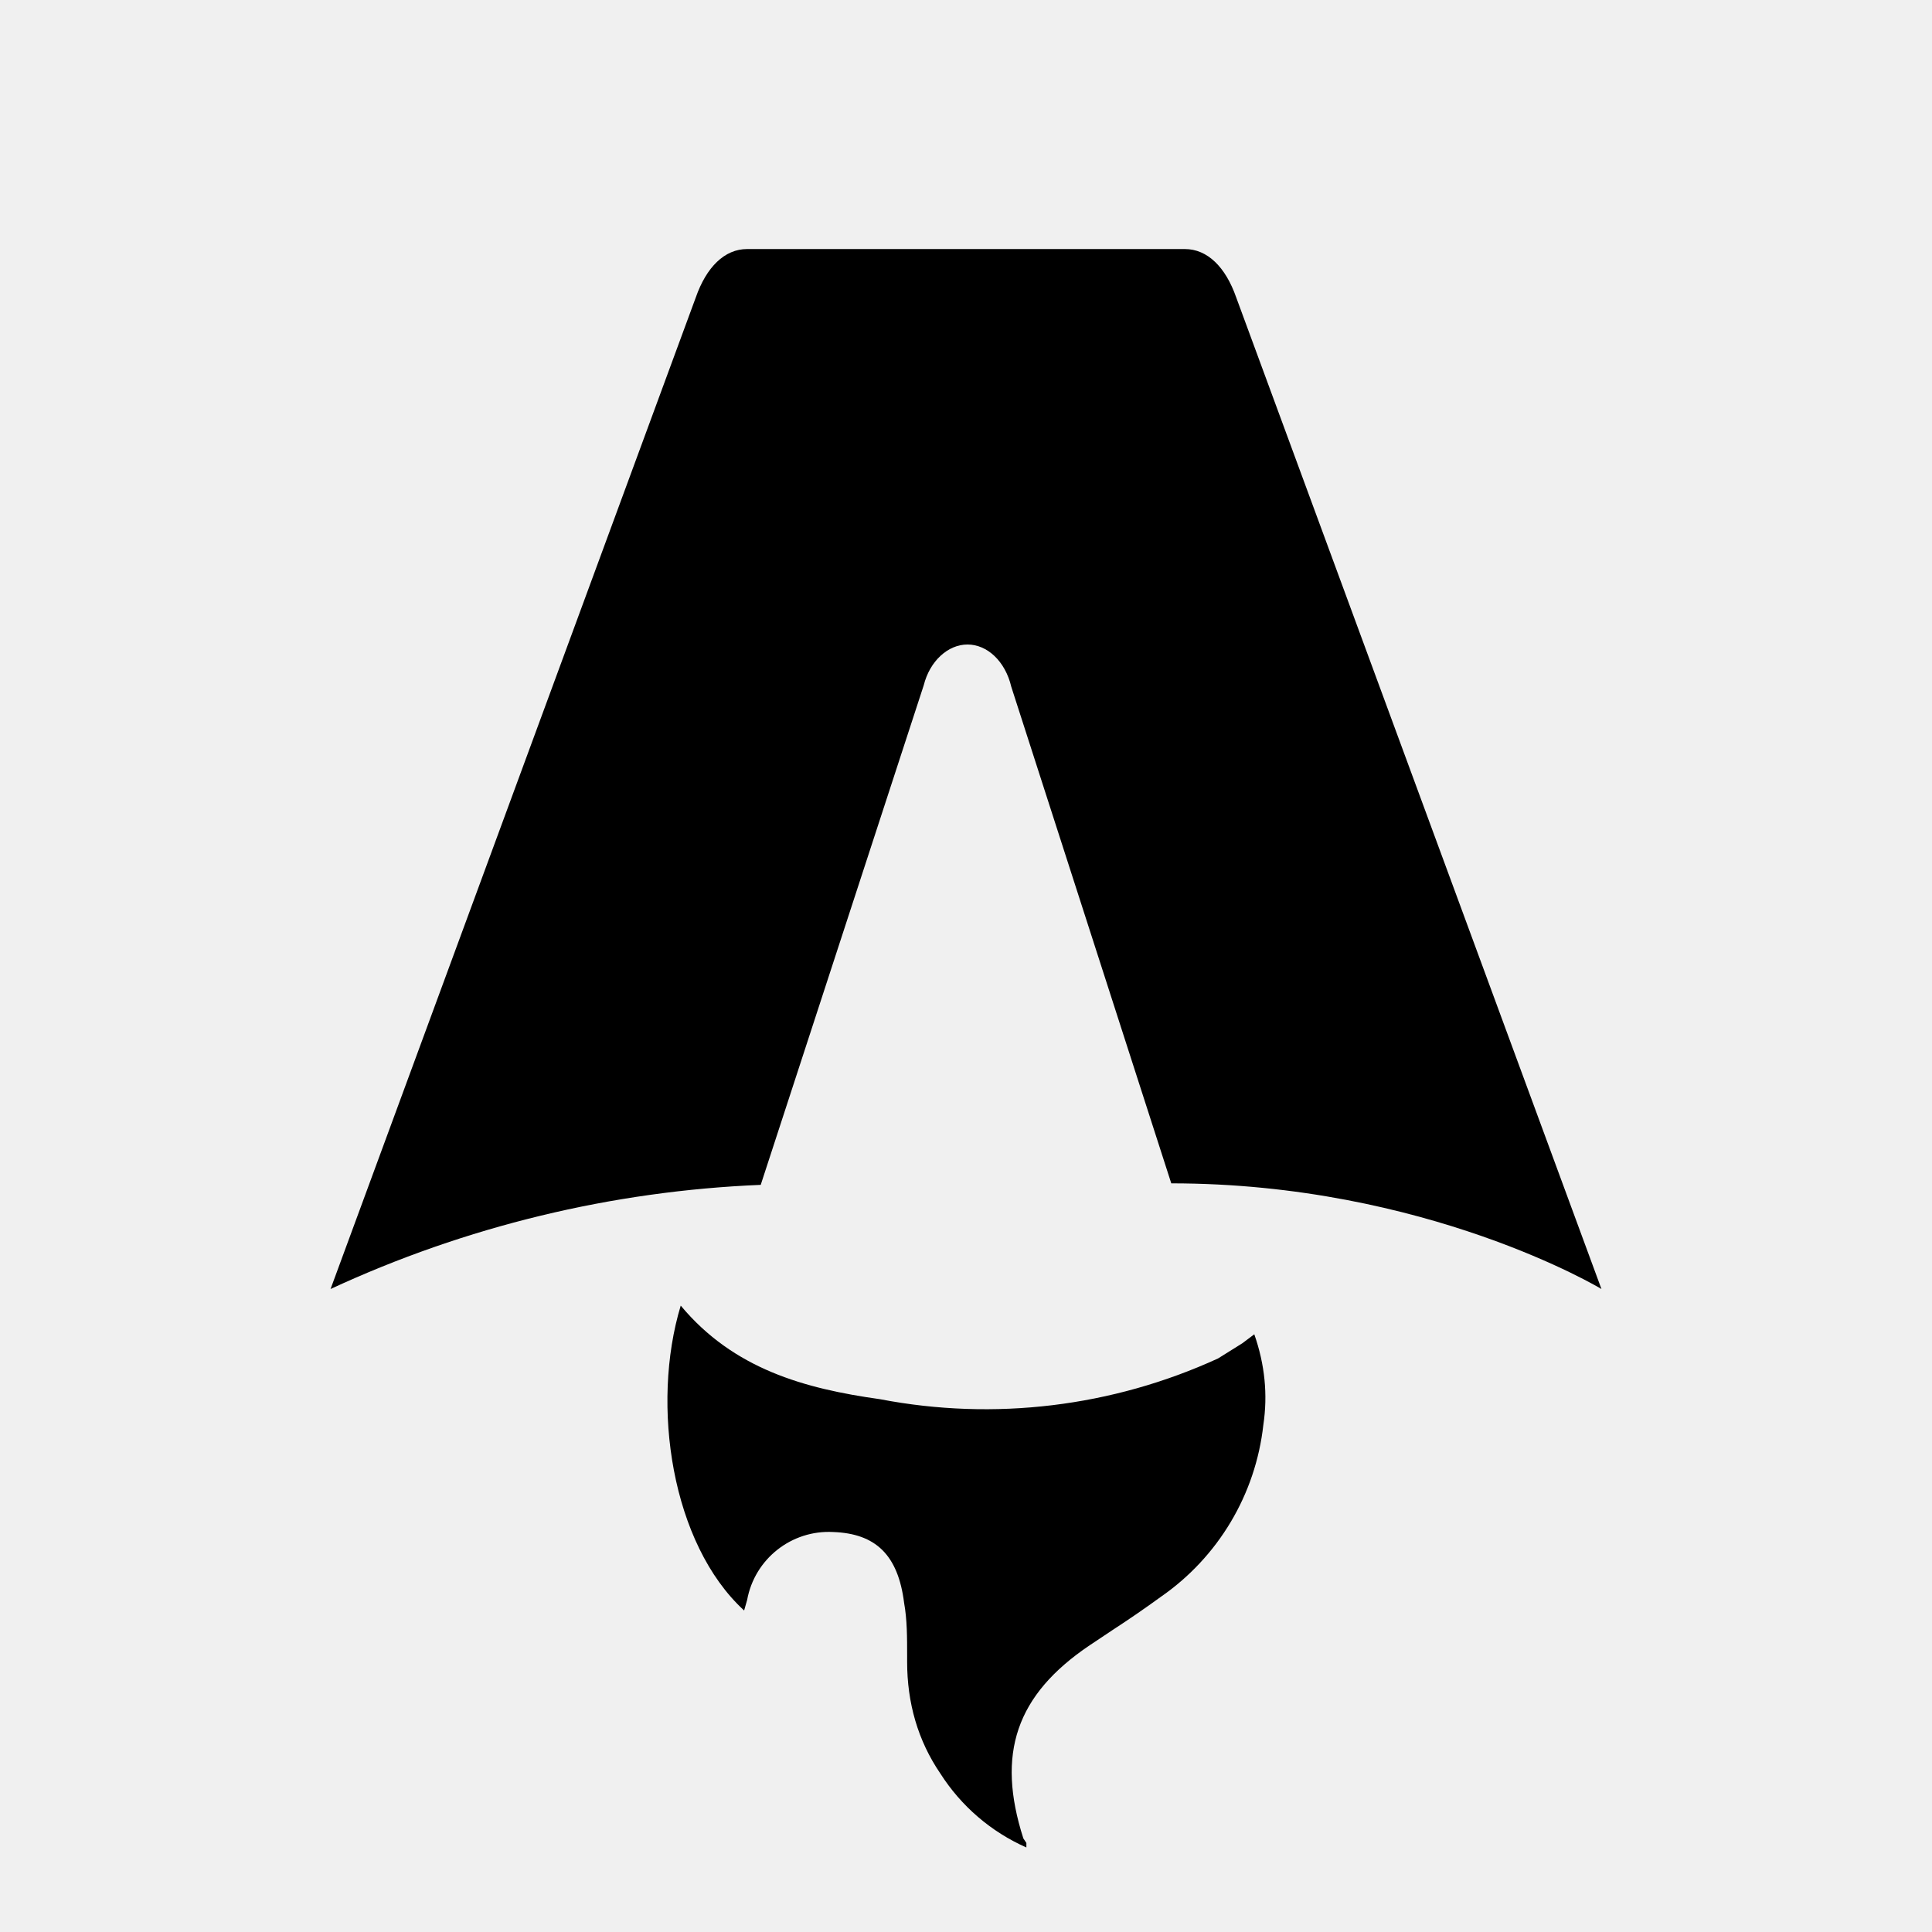
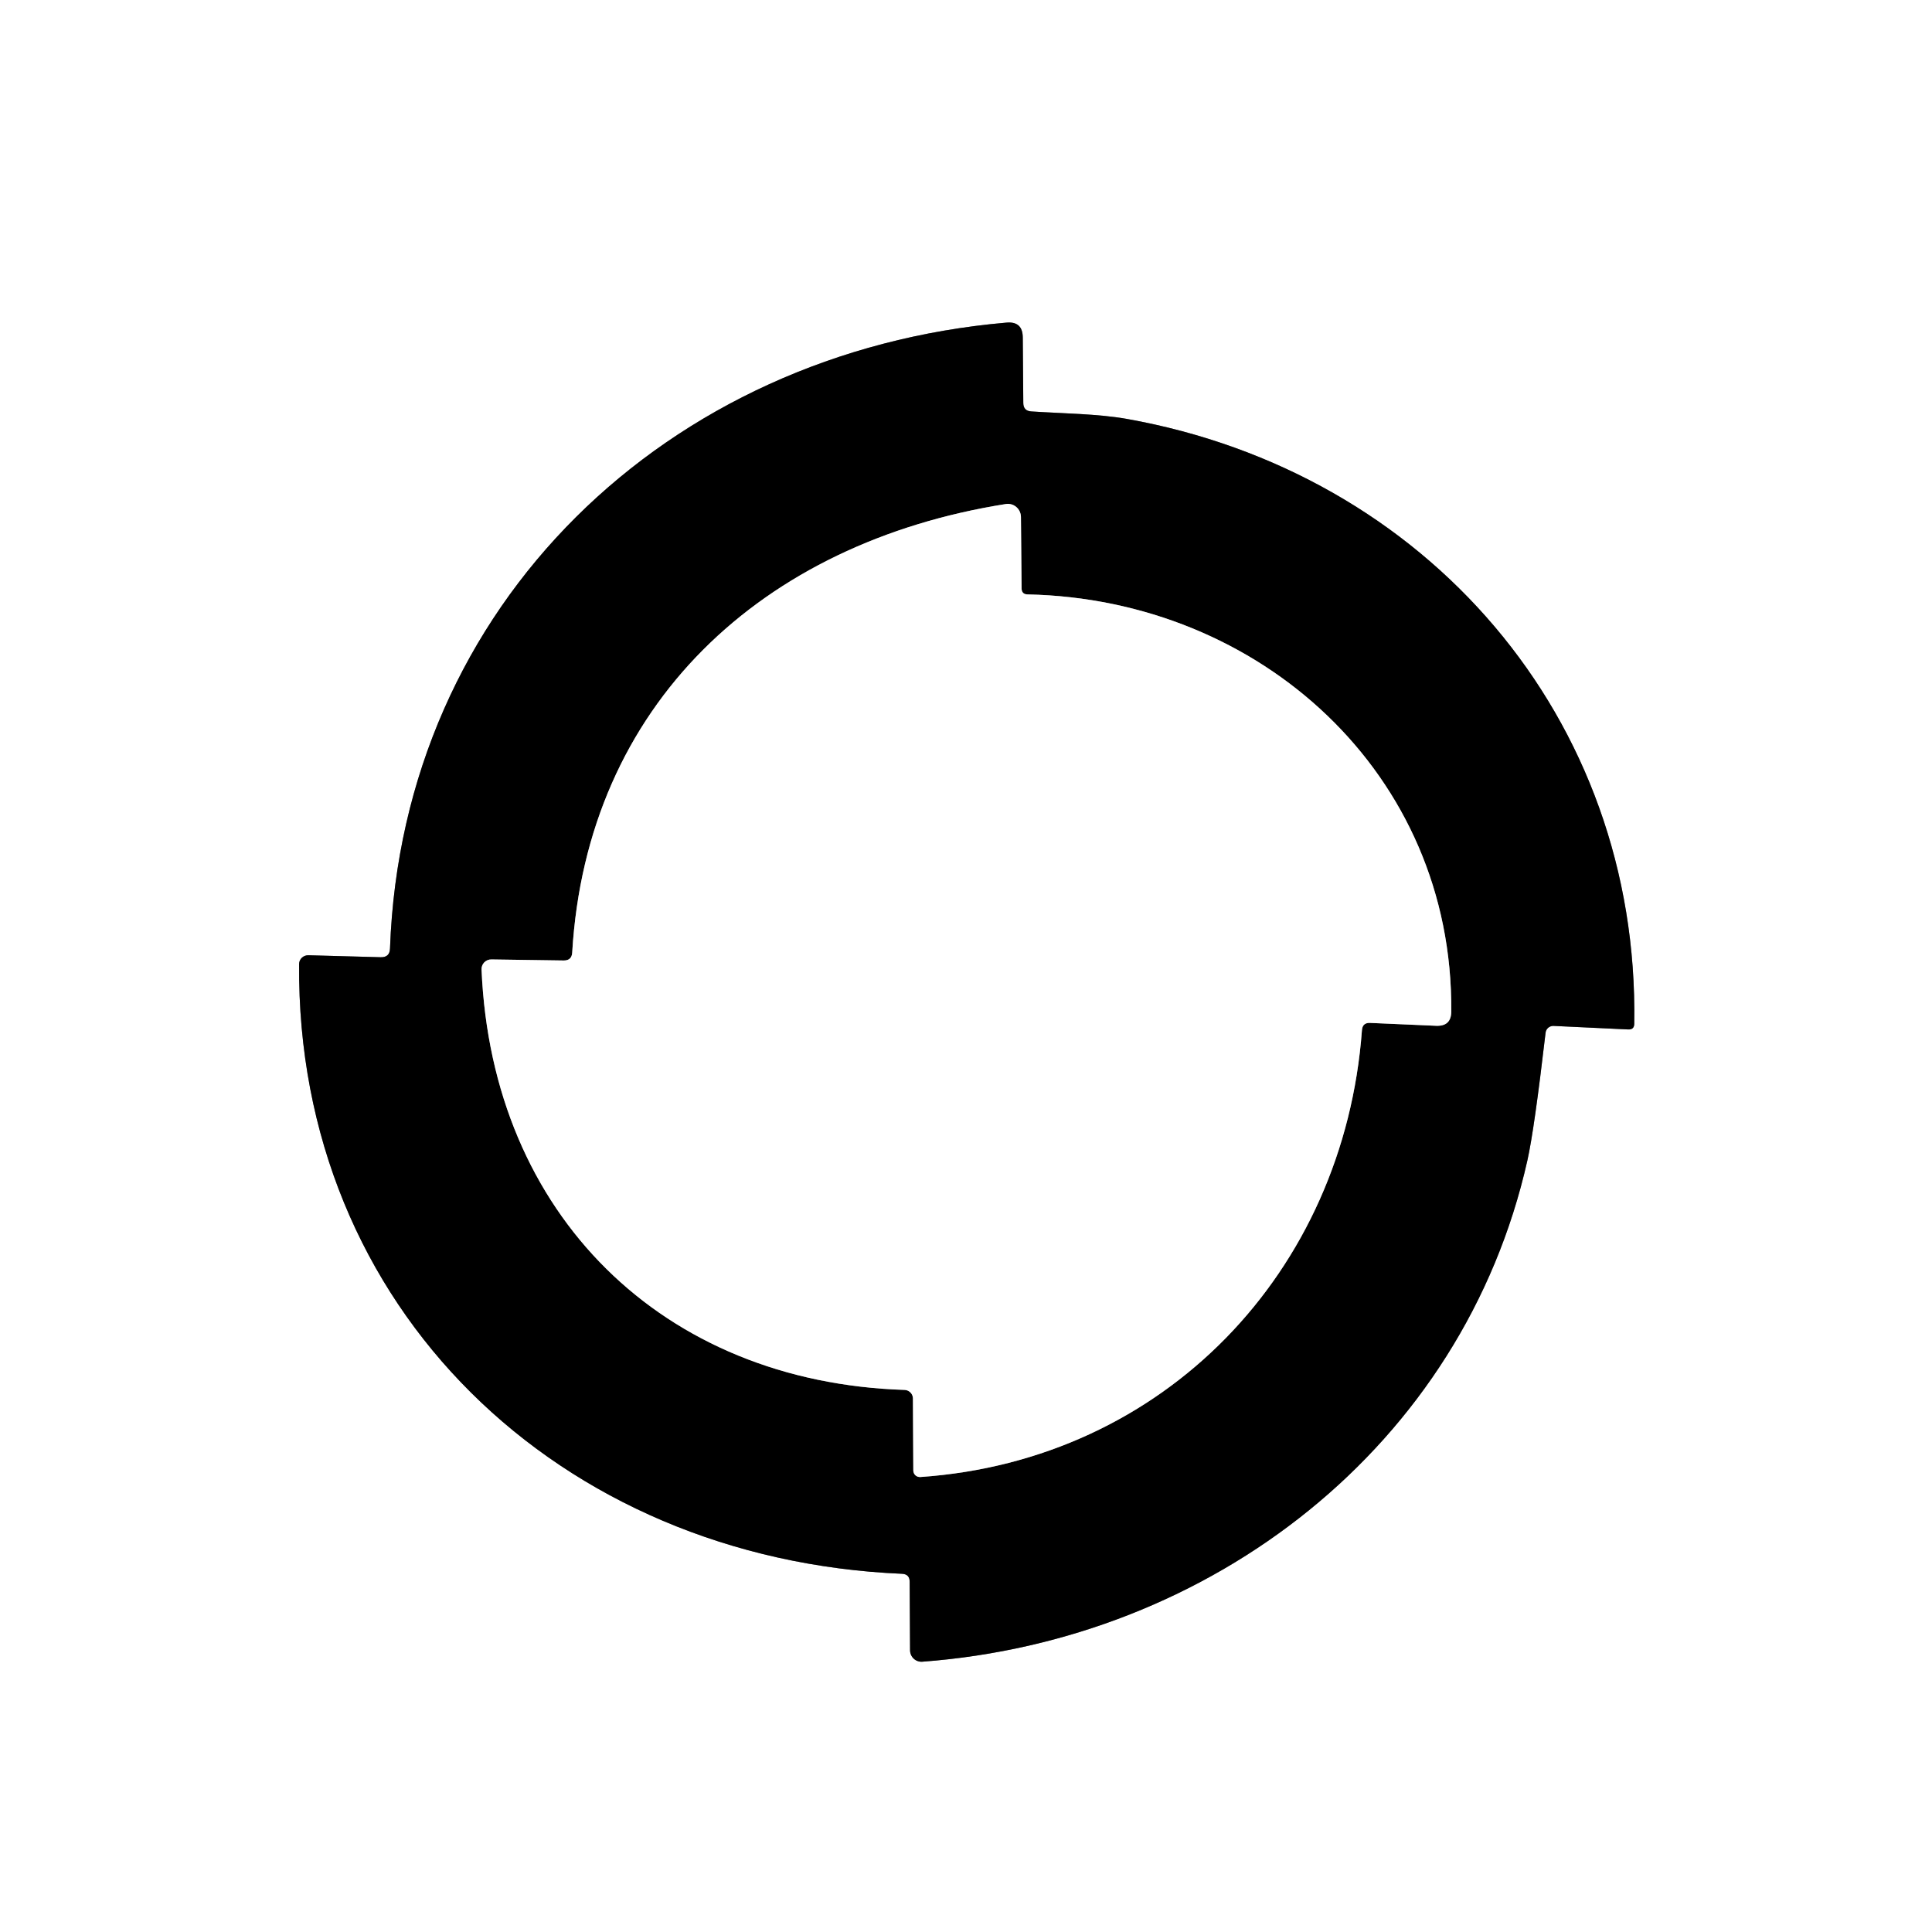
- <svg xmlns="http://www.w3.org/2000/svg" fill="none" viewBox="0 0 128 128">
-   <path d="M50.4 78.5a75.1 75.1 0 0 0-28.5 6.9l24.2-65.7c.7-2 1.9-3.2 3.4-3.2h29c1.5 0 2.7 1.2 3.4 3.2l24.2 65.7s-11.6-7-28.5-7L67 45.5c-.4-1.7-1.6-2.8-2.9-2.8-1.3 0-2.5 1.1-2.9 2.7L50.4 78.5Zm-1.1 28.2Zm-4.2-20.2c-2 6.6-.6 15.8 4.2 20.2a17.5 17.5 0 0 1 .2-.7 5.5 5.5 0 0 1 5.7-4.5c2.8.1 4.3 1.5 4.7 4.7.2 1.1.2 2.3.2 3.5v.4c0 2.7.7 5.2 2.2 7.4a13 13 0 0 0 5.7 4.9v-.3l-.2-.3c-1.8-5.6-.5-9.5 4.4-12.8l1.5-1a73 73 0 0 0 3.2-2.2 16 16 0 0 0 6.8-11.4c.3-2 .1-4-.6-6l-.8.6-1.6 1a37 37 0 0 1-22.4 2.7c-5-.7-9.7-2-13.2-6.2Z" />
-   <style>
-         path { fill: #000; }
-         @media (prefers-color-scheme: dark) {
-             path { fill: #FFF; }
-         }
-     </style>
+ <svg xmlns="http://www.w3.org/2000/svg" width="500" zoomAndPan="magnify" viewBox="0 0 375 375" height="500" preserveAspectRatio="xMidYMid meet" version="1.0">
+   <defs>
+     <clipPath id="7f4b7a83e7">
+       <path d="M 42.93 37.5 L 332.43 37.5 L 332.43 337.5 L 42.93 337.5 Z M 42.93 37.5 " clip-rule="nonzero" />
+     </clipPath>
+   </defs>
+   <rect x="-37.5" width="450" fill="#ffffff" y="-37.5" height="450" fill-opacity="1" />
+   <rect x="-37.5" width="450" fill="#ffffff" y="-37.5" height="450" fill-opacity="1" />
+   <path stroke-linecap="butt" transform="matrix(0.749813, 0, 0, 0.749809, -15.99357, -51.73231)" fill="none" stroke-linejoin="miter" d="M 423.483 334.567 L 442.821 335.484 C 443.857 335.525 444.378 335.03 444.378 333.994 C 445.696 254.812 390.453 191.223 312.997 177.428 C 305.526 176.11 296.534 176.042 288.282 175.5 C 286.933 175.412 286.245 174.688 286.224 173.338 L 286.089 156.329 C 286.063 153.536 284.656 152.26 281.859 152.51 C 194.264 160.085 125.497 225.2 122.288 314.52 C 122.241 316.078 121.438 316.828 119.886 316.786 L 101.157 316.276 C 100.845 316.27 100.543 316.317 100.251 316.432 C 99.959 316.541 99.699 316.703 99.475 316.916 C 99.245 317.13 99.073 317.375 98.948 317.656 C 98.823 317.937 98.761 318.234 98.756 318.542 C 98.042 407.695 166.069 472.607 254.847 476.394 C 256.154 476.462 256.811 477.15 256.811 478.457 L 256.91 496.207 C 256.915 496.618 256.998 497.014 257.165 497.389 C 257.332 497.77 257.566 498.098 257.868 498.374 C 258.17 498.655 258.514 498.864 258.9 498.994 C 259.285 499.129 259.681 499.181 260.088 499.15 C 334.872 493.571 400.091 443.396 416.72 369.357 C 417.919 364.017 419.482 353.004 421.42 336.328 C 421.451 336.078 421.524 335.843 421.644 335.619 C 421.763 335.4 421.92 335.208 422.107 335.041 C 422.3 334.879 422.514 334.759 422.753 334.676 C 422.988 334.593 423.233 334.556 423.483 334.567 " stroke="#808080" stroke-width="2" stroke-opacity="1" stroke-miterlimit="4" />
+   <path stroke-linecap="butt" transform="matrix(0.749813, 0, 0, 0.749809, -15.99357, -51.73231)" fill="none" stroke-linejoin="miter" d="M 167.283 317.63 L 148.555 317.359 C 148.206 317.349 147.867 317.411 147.544 317.542 C 147.221 317.672 146.934 317.865 146.69 318.115 C 146.445 318.365 146.262 318.656 146.142 318.979 C 146.017 319.308 145.965 319.646 145.986 319.995 C 148.69 383.59 193.014 426.799 255.493 428.794 C 255.779 428.799 256.061 428.867 256.321 428.981 C 256.587 429.096 256.821 429.263 257.024 429.471 C 257.228 429.679 257.384 429.914 257.493 430.185 C 257.597 430.456 257.655 430.732 257.655 431.024 L 257.754 449.653 C 257.754 449.888 257.801 450.117 257.894 450.331 C 257.988 450.549 258.124 450.737 258.295 450.898 C 258.473 451.06 258.671 451.18 258.895 451.253 C 259.119 451.331 259.348 451.362 259.582 451.341 C 322.733 446.981 369.255 398.265 373.887 335.682 C 373.975 334.353 374.689 333.723 376.018 333.79 L 393.09 334.535 C 395.705 334.645 397.012 333.405 397.012 330.816 C 397.486 269.316 347.552 224.117 287.303 222.866 C 286.313 222.84 285.808 222.335 285.782 221.345 L 285.615 202.814 C 285.61 202.32 285.5 201.845 285.292 201.392 C 285.083 200.944 284.792 200.559 284.411 200.236 C 284.036 199.913 283.609 199.683 283.135 199.553 C 282.661 199.418 282.176 199.392 281.692 199.47 C 218.572 209.478 173.233 251.4 169.45 315.635 C 169.357 316.963 168.638 317.63 167.283 317.63 " stroke="#808080" stroke-width="2" stroke-opacity="1" stroke-miterlimit="4" />
+   <g clip-path="url(#7f4b7a83e7)">
+     <path fill="#ffffff" d="M -15.992 -51.73 L 1251.508 -51.73 L 1251.508 455.266 L -15.992 455.266 Z M 301.539 199.129 L 316.039 199.816 C 316.816 199.848 317.207 199.477 317.207 198.699 C 318.195 139.328 276.773 91.648 218.695 81.305 C 213.094 80.316 206.352 80.266 200.164 79.859 C 199.152 79.793 198.637 79.25 198.621 78.238 L 198.52 65.484 C 198.5 63.391 197.445 62.434 195.348 62.621 C 129.668 68.301 78.105 117.125 75.699 184.098 C 75.664 185.266 75.062 185.828 73.898 185.797 L 59.855 185.414 C 59.621 185.41 59.395 185.445 59.176 185.531 C 58.957 185.613 58.762 185.734 58.594 185.895 C 58.422 186.055 58.293 186.238 58.199 186.449 C 58.105 186.66 58.059 186.883 58.055 187.113 C 57.52 253.961 108.527 302.633 175.094 305.473 C 176.074 305.523 176.566 306.039 176.566 307.02 L 176.641 320.328 C 176.645 320.637 176.707 320.934 176.832 321.215 C 176.957 321.5 177.133 321.746 177.359 321.953 C 177.586 322.164 177.844 322.32 178.133 322.418 C 178.422 322.52 178.719 322.559 179.023 322.535 C 235.098 318.352 284 280.73 296.469 225.215 C 297.367 221.211 298.539 212.953 299.996 200.449 C 300.016 200.262 300.07 200.086 300.16 199.918 C 300.25 199.754 300.367 199.609 300.508 199.484 C 300.652 199.363 300.812 199.273 300.992 199.211 C 301.168 199.148 301.352 199.121 301.539 199.129 Z M 588.402 173.398 C 589.211 175.852 589.77 177.828 590.074 179.332 C 590.156 179.738 590.359 180.074 590.684 180.34 C 591.004 180.605 591.379 180.742 591.797 180.75 L 606.957 180.852 C 607.137 180.855 607.309 180.816 607.473 180.746 C 607.637 180.672 607.781 180.57 607.902 180.438 C 608.023 180.305 608.109 180.152 608.168 179.984 C 608.223 179.812 608.242 179.637 608.227 179.457 C 605.258 149.496 575.371 140.09 549.945 147.82 C 524.441 155.555 520.133 187.926 546.344 198.875 C 557.008 203.32 567.902 207.125 579.023 210.285 C 585.223 212.043 589.109 214.02 590.684 216.215 C 607.617 239.918 551.668 247.547 544.445 221.59 C 544.055 220.203 543.145 219.512 541.707 219.512 L 527.715 219.461 C 526.242 219.461 525.645 220.18 525.914 221.617 C 528.129 233.598 534.145 242.082 543.961 247.066 C 565.207 257.891 605.941 257.941 611.215 227.777 C 618.695 185.012 547.688 197.383 546.371 173.934 C 545.406 156.719 583.203 157.633 588.402 173.398 Z M 484.77 147.289 C 484.77 147.023 484.676 146.797 484.488 146.609 C 484.301 146.422 484.074 146.328 483.809 146.328 L 466.773 146.328 C 466.504 146.328 466.277 146.422 466.09 146.609 C 465.902 146.797 465.809 147.023 465.809 147.289 L 465.809 249.652 C 465.809 249.918 465.902 250.145 466.09 250.332 C 466.277 250.523 466.504 250.617 466.773 250.617 L 483.809 250.617 C 484.074 250.617 484.301 250.523 484.488 250.332 C 484.676 250.145 484.77 249.918 484.77 249.652 Z M 391.383 207.141 C 391.383 206.977 391.414 206.816 391.477 206.664 C 391.539 206.512 391.629 206.379 391.746 206.262 C 391.859 206.145 391.996 206.055 392.148 205.992 C 392.301 205.93 392.457 205.898 392.625 205.898 L 439.977 205.824 C 440.141 205.824 440.301 205.789 440.453 205.727 C 440.605 205.664 440.738 205.574 440.855 205.457 C 440.973 205.344 441.062 205.207 441.125 205.055 C 441.188 204.902 441.219 204.746 441.219 204.582 L 441.195 191.523 C 441.195 191.359 441.16 191.203 441.098 191.051 C 441.035 190.898 440.945 190.762 440.828 190.648 C 440.715 190.531 440.578 190.441 440.426 190.379 C 440.273 190.316 440.117 190.281 439.953 190.281 L 392.625 190.359 C 392.457 190.359 392.301 190.328 392.148 190.266 C 391.996 190.203 391.859 190.113 391.746 189.996 C 391.629 189.879 391.539 189.746 391.477 189.594 C 391.414 189.441 391.383 189.281 391.383 189.117 L 391.383 164.855 C 391.383 164.691 391.414 164.535 391.477 164.383 C 391.539 164.23 391.629 164.094 391.746 163.98 C 391.859 163.863 391.996 163.773 392.148 163.711 C 392.301 163.645 392.457 163.613 392.625 163.613 L 445.223 163.539 C 445.391 163.539 445.547 163.508 445.699 163.445 C 445.852 163.383 445.984 163.293 446.102 163.176 C 446.219 163.059 446.309 162.926 446.371 162.773 C 446.434 162.621 446.465 162.461 446.465 162.297 L 446.566 148.66 C 446.566 148.492 446.535 148.336 446.473 148.184 C 446.41 148.031 446.32 147.898 446.203 147.781 C 446.086 147.664 445.953 147.574 445.801 147.512 C 445.648 147.449 445.492 147.418 445.324 147.418 L 374.902 147.492 C 374.738 147.492 374.582 147.523 374.43 147.586 C 374.277 147.648 374.141 147.738 374.023 147.855 C 373.91 147.973 373.82 148.105 373.754 148.258 C 373.691 148.41 373.66 148.57 373.66 148.734 L 373.637 250.109 C 373.637 250.273 373.668 250.434 373.73 250.586 C 373.793 250.734 373.883 250.871 374 250.988 C 374.117 251.102 374.25 251.191 374.402 251.258 C 374.555 251.32 374.715 251.352 374.879 251.352 L 446.566 251.426 C 446.734 251.426 446.891 251.395 447.043 251.332 C 447.195 251.27 447.328 251.18 447.445 251.062 C 447.562 250.945 447.652 250.812 447.715 250.66 C 447.777 250.508 447.809 250.348 447.809 250.184 L 447.836 236.648 C 447.836 236.484 447.805 236.324 447.742 236.172 C 447.676 236.02 447.59 235.887 447.473 235.77 C 447.355 235.652 447.219 235.562 447.07 235.5 C 446.918 235.438 446.758 235.406 446.594 235.406 L 392.598 235.406 C 392.434 235.406 392.273 235.375 392.121 235.312 C 391.969 235.25 391.836 235.16 391.719 235.043 C 391.602 234.926 391.512 234.793 391.449 234.641 C 391.387 234.488 391.355 234.328 391.355 234.164 Z M 664.555 254.191 C 665.895 254.191 667.227 254.129 668.559 253.992 C 669.895 253.859 671.215 253.66 672.527 253.395 C 673.84 253.125 675.141 252.793 676.422 252.395 C 677.703 251.996 678.961 251.531 680.199 251.004 C 681.438 250.477 682.645 249.891 683.828 249.238 C 685.008 248.59 686.156 247.883 687.27 247.117 C 688.383 246.352 689.461 245.531 690.496 244.656 C 691.531 243.781 692.523 242.855 693.473 241.879 C 694.418 240.902 695.32 239.883 696.172 238.812 C 697.02 237.746 697.82 236.641 698.566 235.492 C 699.309 234.344 700 233.16 700.633 231.941 C 701.266 230.723 701.84 229.477 702.355 228.199 C 702.867 226.926 703.32 225.625 703.711 224.305 C 704.102 222.98 704.43 221.641 704.691 220.285 C 704.957 218.93 705.156 217.566 705.289 216.191 C 705.422 214.816 705.488 213.438 705.492 212.055 C 705.496 210.672 705.434 209.293 705.305 207.918 C 705.176 206.539 704.98 205.176 704.723 203.816 C 704.465 202.461 704.141 201.121 703.754 199.797 C 703.367 198.477 702.922 197.176 702.41 195.895 C 701.902 194.617 701.332 193.367 700.703 192.148 C 700.074 190.93 699.387 189.742 698.648 188.594 C 697.906 187.441 697.109 186.332 696.266 185.262 C 695.418 184.191 694.52 183.168 693.574 182.188 C 692.633 181.207 691.641 180.281 690.609 179.402 C 689.578 178.523 688.504 177.699 687.395 176.93 C 686.281 176.156 685.137 175.445 683.957 174.793 C 682.777 174.137 681.57 173.547 680.336 173.016 C 679.098 172.484 677.84 172.016 676.562 171.613 C 675.281 171.211 673.984 170.871 672.672 170.602 C 671.359 170.328 670.039 170.121 668.707 169.984 C 667.375 169.848 666.039 169.777 664.703 169.773 C 663.363 169.773 662.027 169.84 660.695 169.973 C 659.363 170.105 658.043 170.305 656.73 170.57 C 655.414 170.84 654.117 171.172 652.836 171.57 C 651.555 171.969 650.297 172.434 649.059 172.961 C 647.82 173.488 646.613 174.074 645.43 174.727 C 644.25 175.375 643.102 176.082 641.988 176.848 C 640.871 177.613 639.797 178.434 638.762 179.309 C 637.727 180.184 636.734 181.109 635.785 182.086 C 634.836 183.062 633.938 184.082 633.086 185.152 C 632.234 186.219 631.438 187.324 630.691 188.473 C 629.945 189.621 629.258 190.805 628.625 192.023 C 627.992 193.242 627.418 194.488 626.902 195.766 C 626.391 197.039 625.938 198.34 625.547 199.66 C 625.156 200.984 624.828 202.324 624.562 203.68 C 624.301 205.035 624.102 206.398 623.969 207.773 C 623.836 209.148 623.766 210.527 623.766 211.91 C 623.762 213.293 623.824 214.672 623.953 216.047 C 624.082 217.426 624.277 218.789 624.535 220.148 C 624.793 221.504 625.117 222.844 625.504 224.168 C 625.891 225.488 626.336 226.789 626.848 228.07 C 627.355 229.348 627.926 230.598 628.555 231.816 C 629.184 233.035 629.867 234.223 630.609 235.371 C 631.352 236.523 632.145 237.633 632.992 238.703 C 633.84 239.773 634.738 240.797 635.68 241.777 C 636.625 242.758 637.613 243.684 638.648 244.562 C 639.68 245.441 640.754 246.266 641.863 247.039 C 642.977 247.809 644.121 248.52 645.301 249.172 C 646.48 249.828 647.688 250.418 648.922 250.949 C 650.156 251.48 651.414 251.949 652.695 252.352 C 653.977 252.754 655.273 253.094 656.582 253.363 C 657.895 253.637 659.219 253.844 660.551 253.98 C 661.883 254.117 663.215 254.188 664.555 254.191 Z M 778.094 221.312 C 775.121 231.906 769.195 237.594 760.324 238.371 C 729.523 241.109 727.32 191.805 751.504 186.023 C 765.141 182.781 773.945 188.121 777.918 202.047 C 778.137 202.805 778.645 203.188 779.438 203.188 L 794.445 203.059 C 794.582 203.059 794.711 203.027 794.832 202.969 C 794.957 202.91 795.059 202.832 795.145 202.73 C 795.23 202.625 795.289 202.512 795.324 202.383 C 795.355 202.254 795.359 202.125 795.332 201.996 C 791.023 177.277 771.402 166.758 747.879 171.551 C 707.09 179.891 707.113 242.402 746.941 252.137 C 770.973 258.02 791.074 246.711 795.23 221.438 C 795.246 221.344 795.242 221.254 795.215 221.164 C 795.191 221.074 795.148 220.992 795.086 220.922 C 795.023 220.852 794.953 220.797 794.867 220.758 C 794.781 220.719 794.691 220.703 794.598 220.703 L 778.855 220.727 C 778.449 220.727 778.195 220.922 778.094 221.312 Z M 847.816 254.215 C 849.152 254.223 850.488 254.16 851.82 254.031 C 853.152 253.902 854.477 253.707 855.789 253.445 C 857.105 253.184 858.402 252.852 859.688 252.457 C 860.969 252.062 862.23 251.605 863.469 251.082 C 864.707 250.559 865.922 249.977 867.105 249.328 C 868.289 248.684 869.438 247.98 870.555 247.215 C 871.672 246.453 872.75 245.637 873.789 244.766 C 874.828 243.891 875.824 242.969 876.773 241.996 C 877.727 241.023 878.629 240.004 879.484 238.941 C 880.34 237.875 881.141 236.77 881.891 235.625 C 882.641 234.477 883.332 233.297 883.969 232.078 C 884.605 230.863 885.184 229.617 885.703 228.34 C 886.223 227.066 886.68 225.77 887.074 224.445 C 887.473 223.125 887.805 221.785 888.07 220.43 C 888.34 219.078 888.543 217.711 888.68 216.336 C 888.82 214.961 888.891 213.578 888.898 212.195 C 888.906 210.812 888.848 209.434 888.723 208.055 C 888.602 206.68 888.41 205.312 888.156 203.953 C 887.902 202.594 887.586 201.254 887.203 199.93 C 886.824 198.602 886.379 197.301 885.875 196.02 C 885.367 194.738 884.805 193.484 884.18 192.262 C 883.555 191.039 882.875 189.852 882.137 188.699 C 881.398 187.543 880.609 186.43 879.766 185.355 C 878.922 184.281 878.027 183.254 877.086 182.27 C 876.145 181.289 875.16 180.355 874.129 179.473 C 873.102 178.59 872.031 177.762 870.922 176.988 C 869.812 176.211 868.672 175.496 867.492 174.836 C 866.316 174.18 865.113 173.582 863.879 173.047 C 862.645 172.512 861.387 172.039 860.109 171.629 C 858.832 171.223 857.535 170.879 856.227 170.602 C 854.914 170.328 853.594 170.117 852.262 169.973 C 850.93 169.832 849.594 169.758 848.258 169.75 C 846.918 169.742 845.582 169.805 844.25 169.934 C 842.918 170.062 841.594 170.258 840.281 170.52 C 838.965 170.781 837.668 171.113 836.387 171.508 C 835.102 171.902 833.84 172.359 832.602 172.883 C 831.363 173.406 830.152 173.988 828.969 174.637 C 827.785 175.281 826.633 175.984 825.516 176.75 C 824.398 177.512 823.32 178.328 822.281 179.199 C 821.242 180.074 820.25 180.996 819.297 181.969 C 818.348 182.941 817.441 183.961 816.59 185.023 C 815.734 186.09 814.93 187.195 814.184 188.34 C 813.434 189.488 812.738 190.668 812.102 191.887 C 811.465 193.102 810.887 194.348 810.367 195.625 C 809.848 196.898 809.391 198.195 808.996 199.52 C 808.602 200.84 808.27 202.18 808 203.535 C 807.73 204.891 807.527 206.254 807.391 207.629 C 807.254 209.008 807.18 210.387 807.172 211.77 C 807.164 213.152 807.223 214.531 807.348 215.91 C 807.473 217.285 807.66 218.652 807.914 220.012 C 808.168 221.371 808.484 222.711 808.867 224.039 C 809.25 225.363 809.691 226.664 810.199 227.945 C 810.703 229.227 811.27 230.48 811.895 231.703 C 812.52 232.926 813.199 234.113 813.938 235.27 C 814.672 236.422 815.465 237.535 816.309 238.609 C 817.152 239.684 818.043 240.711 818.984 241.695 C 819.926 242.676 820.91 243.609 821.941 244.492 C 822.973 245.375 824.039 246.203 825.148 246.98 C 826.258 247.754 827.402 248.469 828.578 249.129 C 829.754 249.785 830.961 250.383 832.195 250.918 C 833.426 251.453 834.684 251.926 835.961 252.336 C 837.242 252.742 838.535 253.086 839.848 253.363 C 841.156 253.637 842.48 253.848 843.809 253.992 C 845.141 254.133 846.477 254.207 847.816 254.215 Z M 1060.926 254.242 C 1062.266 254.242 1063.598 254.176 1064.93 254.043 C 1066.262 253.91 1067.582 253.711 1068.895 253.441 C 1070.207 253.176 1071.504 252.844 1072.785 252.441 C 1074.066 252.043 1075.324 251.582 1076.562 251.055 C 1077.797 250.527 1079.008 249.938 1080.188 249.289 C 1081.367 248.637 1082.516 247.93 1083.629 247.164 C 1084.742 246.395 1085.816 245.574 1086.852 244.699 C 1087.887 243.824 1088.879 242.898 1089.828 241.922 C 1090.773 240.945 1091.672 239.922 1092.523 238.855 C 1093.375 237.789 1094.172 236.68 1094.918 235.531 C 1095.66 234.383 1096.352 233.199 1096.984 231.98 C 1097.617 230.762 1098.188 229.512 1098.703 228.234 C 1099.219 226.957 1099.668 225.66 1100.059 224.336 C 1100.449 223.012 1100.777 221.672 1101.043 220.316 C 1101.305 218.961 1101.504 217.594 1101.637 216.219 C 1101.77 214.844 1101.836 213.461 1101.84 212.078 C 1101.844 210.695 1101.777 209.316 1101.652 207.938 C 1101.523 206.562 1101.328 205.195 1101.07 203.84 C 1100.812 202.48 1100.488 201.141 1100.102 199.816 C 1099.719 198.492 1099.27 197.191 1098.758 195.91 C 1098.25 194.633 1097.68 193.383 1097.051 192.164 C 1096.426 190.941 1095.738 189.754 1095 188.605 C 1094.258 187.453 1093.465 186.34 1092.617 185.27 C 1091.77 184.199 1090.875 183.176 1089.93 182.195 C 1088.988 181.215 1088 180.285 1086.965 179.406 C 1085.934 178.527 1084.863 177.703 1083.75 176.934 C 1082.641 176.16 1081.496 175.449 1080.316 174.797 C 1079.141 174.141 1077.934 173.547 1076.699 173.016 C 1075.461 172.484 1074.207 172.02 1072.926 171.613 C 1071.648 171.211 1070.352 170.871 1069.039 170.602 C 1067.73 170.328 1066.41 170.125 1065.078 169.984 C 1063.746 169.848 1062.414 169.777 1061.074 169.773 C 1059.738 169.773 1058.402 169.84 1057.07 169.973 C 1055.742 170.105 1054.418 170.305 1053.105 170.574 C 1051.793 170.84 1050.496 171.172 1049.219 171.574 C 1047.938 171.973 1046.676 172.434 1045.441 172.961 C 1044.203 173.488 1042.996 174.078 1041.816 174.727 C 1040.633 175.379 1039.488 176.086 1038.375 176.852 C 1037.262 177.621 1036.188 178.441 1035.148 179.316 C 1034.113 180.191 1033.125 181.117 1032.176 182.094 C 1031.227 183.07 1030.328 184.094 1029.48 185.16 C 1028.629 186.227 1027.832 187.336 1027.086 188.484 C 1026.34 189.633 1025.652 190.816 1025.02 192.035 C 1024.387 193.254 1023.812 194.504 1023.301 195.781 C 1022.785 197.059 1022.332 198.355 1021.941 199.68 C 1021.551 201.004 1021.227 202.344 1020.961 203.699 C 1020.699 205.055 1020.5 206.422 1020.367 207.797 C 1020.234 209.172 1020.164 210.555 1020.164 211.938 C 1020.16 213.32 1020.223 214.699 1020.352 216.078 C 1020.48 217.453 1020.676 218.82 1020.934 220.176 C 1021.191 221.535 1021.512 222.875 1021.898 224.199 C 1022.285 225.523 1022.734 226.824 1023.242 228.105 C 1023.754 229.383 1024.32 230.633 1024.949 231.852 C 1025.578 233.074 1026.262 234.262 1027.004 235.41 C 1027.746 236.562 1028.539 237.676 1029.387 238.746 C 1030.23 239.816 1031.129 240.84 1032.07 241.82 C 1033.016 242.801 1034.004 243.73 1035.035 244.609 C 1036.07 245.488 1037.141 246.312 1038.25 247.082 C 1039.363 247.855 1040.508 248.566 1041.684 249.219 C 1042.863 249.875 1044.07 250.469 1045.305 251 C 1046.539 251.531 1047.797 251.996 1049.074 252.402 C 1050.355 252.805 1051.648 253.145 1052.961 253.414 C 1054.273 253.688 1055.594 253.891 1056.926 254.031 C 1058.254 254.168 1059.59 254.238 1060.926 254.242 Z M 981.375 185.266 L 980.59 174.641 C 980.574 174.391 980.512 174.148 980.406 173.922 C 980.301 173.691 980.152 173.488 979.969 173.316 C 979.789 173.141 979.578 173.008 979.344 172.914 C 979.109 172.816 978.867 172.77 978.613 172.766 L 968.145 172.59 C 966.773 172.555 966.09 173.223 966.09 174.59 L 965.914 249.805 C 965.914 250.836 966.43 251.352 967.461 251.352 L 982.137 251.426 C 982.305 251.426 982.469 251.395 982.625 251.332 C 982.781 251.266 982.922 251.176 983.043 251.059 C 983.164 250.938 983.258 250.801 983.324 250.645 C 983.391 250.492 983.426 250.328 983.43 250.16 C 983.598 238.785 983.719 226.855 983.785 214.367 C 983.871 196.941 993.207 188.457 1011.797 188.914 C 1012.285 188.93 1012.523 188.695 1012.508 188.203 L 1012.379 172.59 C 1012.379 172.184 1012.176 171.965 1011.77 171.93 C 999.383 171.117 989.859 175.723 983.203 185.746 C 982.137 187.383 981.527 187.223 981.375 185.266 Z M 920.613 185.289 L 919.496 174.488 C 919.473 174.238 919.402 174 919.289 173.777 C 919.18 173.551 919.027 173.355 918.844 173.188 C 918.66 173.016 918.449 172.887 918.219 172.797 C 917.984 172.707 917.742 172.664 917.496 172.664 L 906.137 172.613 C 905.973 172.609 905.816 172.641 905.664 172.703 C 905.512 172.762 905.379 172.852 905.262 172.969 C 905.145 173.086 905.055 173.223 904.992 173.375 C 904.926 173.527 904.895 173.688 904.895 173.855 L 904.844 250.641 C 904.844 251.113 905.082 251.352 905.555 251.352 L 921.449 251.324 C 922.125 251.324 922.465 250.996 922.465 250.336 C 922.598 238.996 922.617 227.227 922.516 215.023 C 922.363 197.332 931.773 188.609 950.754 188.863 C 950.957 188.863 951.129 188.793 951.273 188.648 C 951.418 188.504 951.488 188.332 951.488 188.129 L 951.336 172.715 C 951.32 172.277 951.094 172.039 950.652 172.004 C 938.316 171.109 928.887 175.68 922.363 185.719 C 921.383 187.242 920.797 187.098 920.613 185.289 Z M 1119.078 250.793 C 1117.016 251.824 1115.293 251.547 1113.906 249.957 C 1112.672 248.52 1111.902 248.738 1111.602 250.617 C 1111.348 252.273 1112.344 253.336 1114.59 253.809 C 1117.465 254.434 1119.992 253.836 1122.172 252.012 C 1122.879 251.418 1123.16 250.668 1123.008 249.754 C 1122.383 246.004 1120.023 244.16 1115.934 244.227 C 1115.766 244.23 1115.602 244.203 1115.445 244.145 C 1115.285 244.086 1115.145 244 1115.02 243.887 C 1114.895 243.773 1114.797 243.641 1114.723 243.488 C 1114.648 243.34 1114.605 243.18 1114.59 243.012 L 1114.465 241.77 C 1114.449 241.574 1114.477 241.391 1114.551 241.211 C 1114.621 241.031 1114.73 240.875 1114.875 240.746 C 1115.016 240.617 1115.184 240.527 1115.371 240.473 C 1115.555 240.422 1115.746 240.414 1115.934 240.449 C 1117.727 240.789 1119.375 241.5 1120.879 242.578 C 1121.316 242.902 1121.648 242.816 1121.867 242.328 L 1122.348 241.387 C 1122.453 241.168 1122.477 240.938 1122.418 240.699 C 1122.363 240.465 1122.238 240.27 1122.043 240.121 C 1117.801 236.809 1114.051 237.215 1110.789 241.336 C 1110.477 241.738 1110.293 242.191 1110.238 242.695 C 1110.184 243.203 1110.266 243.684 1110.488 244.137 C 1110.711 244.59 1111.035 244.949 1111.465 245.215 C 1111.895 245.477 1112.363 245.605 1112.867 245.598 C 1115.605 245.578 1117.82 246.449 1119.508 248.207 C 1119.691 248.391 1119.82 248.609 1119.898 248.855 C 1119.977 249.102 1119.992 249.355 1119.949 249.609 C 1119.906 249.867 1119.809 250.098 1119.656 250.305 C 1119.504 250.516 1119.309 250.676 1119.078 250.793 Z M 1129.953 249.324 C 1130.012 249.004 1130.125 248.707 1130.285 248.426 C 1130.445 248.148 1130.648 247.902 1130.891 247.688 C 1131.133 247.477 1131.402 247.309 1131.703 247.188 C 1132.004 247.066 1132.312 246.996 1132.637 246.977 C 1132.957 246.961 1133.273 246.996 1133.586 247.086 C 1133.895 247.172 1134.184 247.309 1134.445 247.496 C 1134.711 247.68 1134.938 247.902 1135.129 248.164 C 1135.32 248.426 1135.461 248.711 1135.555 249.02 C 1136.047 250.727 1136.914 252.121 1138.168 253.203 C 1138.363 253.383 1138.594 253.477 1138.859 253.488 C 1139.125 253.5 1139.363 253.426 1139.574 253.262 C 1139.785 253.098 1139.918 252.887 1139.973 252.625 C 1140.027 252.363 1139.992 252.117 1139.863 251.883 L 1138.016 248.207 C 1137.609 247.414 1137.652 246.645 1138.141 245.902 C 1139.055 244.48 1139.469 242.91 1139.383 241.188 C 1139.363 240.84 1139.281 240.512 1139.137 240.195 C 1138.996 239.883 1138.801 239.602 1138.555 239.359 C 1138.309 239.117 1138.027 238.926 1137.711 238.785 C 1137.398 238.645 1137.066 238.566 1136.723 238.551 L 1129.168 238.168 C 1128.855 238.152 1128.551 238.195 1128.254 238.305 C 1127.961 238.414 1127.699 238.574 1127.473 238.789 C 1127.242 239.008 1127.066 239.258 1126.945 239.547 C 1126.82 239.836 1126.758 240.137 1126.758 240.449 L 1126.859 252.16 C 1126.859 252.348 1126.922 252.512 1127.051 252.648 C 1127.176 252.785 1127.332 252.859 1127.52 252.871 L 1128.203 252.922 C 1128.93 252.973 1129.363 252.645 1129.496 251.934 Z M 1146.684 249.273 L 1146.863 239.258 C 1146.863 238.852 1146.66 238.609 1146.254 238.523 L 1145.316 238.32 C 1144.336 238.117 1143.844 238.523 1143.844 239.539 L 1143.945 251.68 C 1143.949 251.969 1144.008 252.242 1144.125 252.504 C 1144.238 252.766 1144.402 252.996 1144.609 253.191 C 1144.82 253.383 1145.059 253.527 1145.324 253.625 C 1145.594 253.719 1145.867 253.754 1146.152 253.734 L 1161.008 252.848 C 1161.328 252.812 1161.445 252.645 1161.363 252.34 L 1161.16 251.504 C 1161.074 251.199 1160.879 251.07 1160.574 251.121 C 1156.434 251.781 1152.277 251.738 1148.105 250.996 C 1147.141 250.809 1146.668 250.234 1146.684 249.273 Z M 1146.684 249.273 " fill-opacity="1" fill-rule="nonzero" />
+   </g>
+   <path fill="#000000" d="M 299.996 200.449 C 298.539 212.953 297.367 221.211 296.469 225.215 C 284 280.73 235.098 318.352 179.023 322.535 C 178.719 322.559 178.422 322.52 178.133 322.418 C 177.844 322.32 177.586 322.164 177.359 321.953 C 177.133 321.746 176.957 321.5 176.832 321.215 C 176.707 320.934 176.645 320.637 176.641 320.328 L 176.566 307.02 C 176.566 306.039 176.074 305.523 175.094 305.473 C 108.527 302.633 57.52 253.961 58.055 187.113 C 58.059 186.883 58.105 186.66 58.199 186.449 C 58.293 186.238 58.422 186.055 58.594 185.895 C 58.762 185.734 58.957 185.613 59.176 185.531 C 59.395 185.445 59.621 185.41 59.855 185.414 L 73.898 185.797 C 75.062 185.828 75.664 185.266 75.699 184.098 C 78.105 117.125 129.668 68.301 195.348 62.621 C 197.445 62.434 198.5 63.391 198.52 65.484 L 198.621 78.238 C 198.637 79.25 199.152 79.793 200.164 79.859 C 206.352 80.266 213.094 80.316 218.695 81.305 C 276.773 91.648 318.195 139.328 317.207 198.699 C 317.207 199.477 316.816 199.848 316.039 199.816 L 301.539 199.129 C 301.352 199.121 301.168 199.148 300.992 199.211 C 300.812 199.273 300.652 199.363 300.508 199.484 C 300.367 199.609 300.25 199.754 300.16 199.918 C 300.07 200.086 300.016 200.262 299.996 200.449 Z M 109.438 186.43 L 95.395 186.227 C 95.133 186.219 94.879 186.266 94.637 186.363 C 94.395 186.461 94.18 186.605 93.996 186.793 C 93.812 186.98 93.676 187.199 93.586 187.441 C 93.492 187.688 93.453 187.941 93.469 188.203 C 95.496 235.887 128.73 268.285 175.578 269.781 C 175.793 269.785 176.004 269.832 176.199 269.922 C 176.398 270.008 176.574 270.133 176.727 270.289 C 176.879 270.445 176.996 270.621 177.078 270.824 C 177.156 271.027 177.199 271.234 177.199 271.453 L 177.273 285.422 C 177.273 285.598 177.309 285.77 177.379 285.93 C 177.449 286.094 177.551 286.234 177.68 286.355 C 177.812 286.477 177.961 286.566 178.129 286.621 C 178.297 286.68 178.469 286.703 178.645 286.688 C 225.996 283.418 260.879 246.891 264.352 199.965 C 264.418 198.969 264.953 198.496 265.949 198.547 L 278.75 199.105 C 280.711 199.188 281.691 198.258 281.691 196.316 C 282.047 150.203 244.605 116.312 199.43 115.375 C 198.688 115.355 198.309 114.977 198.289 114.234 L 198.164 100.34 C 198.16 99.969 198.078 99.613 197.922 99.273 C 197.766 98.938 197.547 98.648 197.262 98.406 C 196.98 98.164 196.66 97.992 196.305 97.895 C 195.949 97.793 195.586 97.773 195.223 97.832 C 147.895 105.336 113.898 136.77 111.062 184.934 C 110.992 185.93 110.453 186.43 109.438 186.43 Z M 109.438 186.43 " fill-opacity="1" fill-rule="nonzero" />
+   <path fill="#ffffff" d="M 111.062 184.934 C 113.898 136.77 147.895 105.336 195.223 97.832 C 195.586 97.773 195.949 97.793 196.305 97.895 C 196.66 97.992 196.98 98.164 197.262 98.406 C 197.547 98.648 197.766 98.938 197.922 99.273 C 198.078 99.613 198.16 99.969 198.164 100.34 L 198.289 114.234 C 198.309 114.977 198.688 115.355 199.43 115.375 C 244.605 116.312 282.047 150.203 281.691 196.316 C 281.691 198.258 280.711 199.188 278.75 199.105 L 265.949 198.547 C 264.953 198.496 264.418 198.969 264.352 199.965 C 260.879 246.891 225.996 283.418 178.645 286.688 C 178.469 286.703 178.297 286.68 178.129 286.621 C 177.961 286.566 177.812 286.477 177.68 286.355 C 177.551 286.234 177.449 286.094 177.379 285.93 C 177.309 285.77 177.273 285.598 177.273 285.422 L 177.199 271.453 C 177.199 271.234 177.156 271.027 177.078 270.824 C 176.996 270.621 176.879 270.445 176.727 270.289 C 176.574 270.133 176.398 270.008 176.199 269.922 C 176.004 269.836 175.793 269.785 175.578 269.781 C 128.73 268.285 95.496 235.887 93.469 188.203 C 93.453 187.941 93.492 187.688 93.586 187.441 C 93.676 187.199 93.812 186.98 93.996 186.793 C 94.18 186.605 94.395 186.461 94.637 186.363 C 94.879 186.266 95.133 186.219 95.395 186.227 L 109.438 186.43 C 110.453 186.43 110.992 185.93 111.062 184.934 Z M 111.062 184.934 " fill-opacity="1" fill-rule="nonzero" />
</svg>
